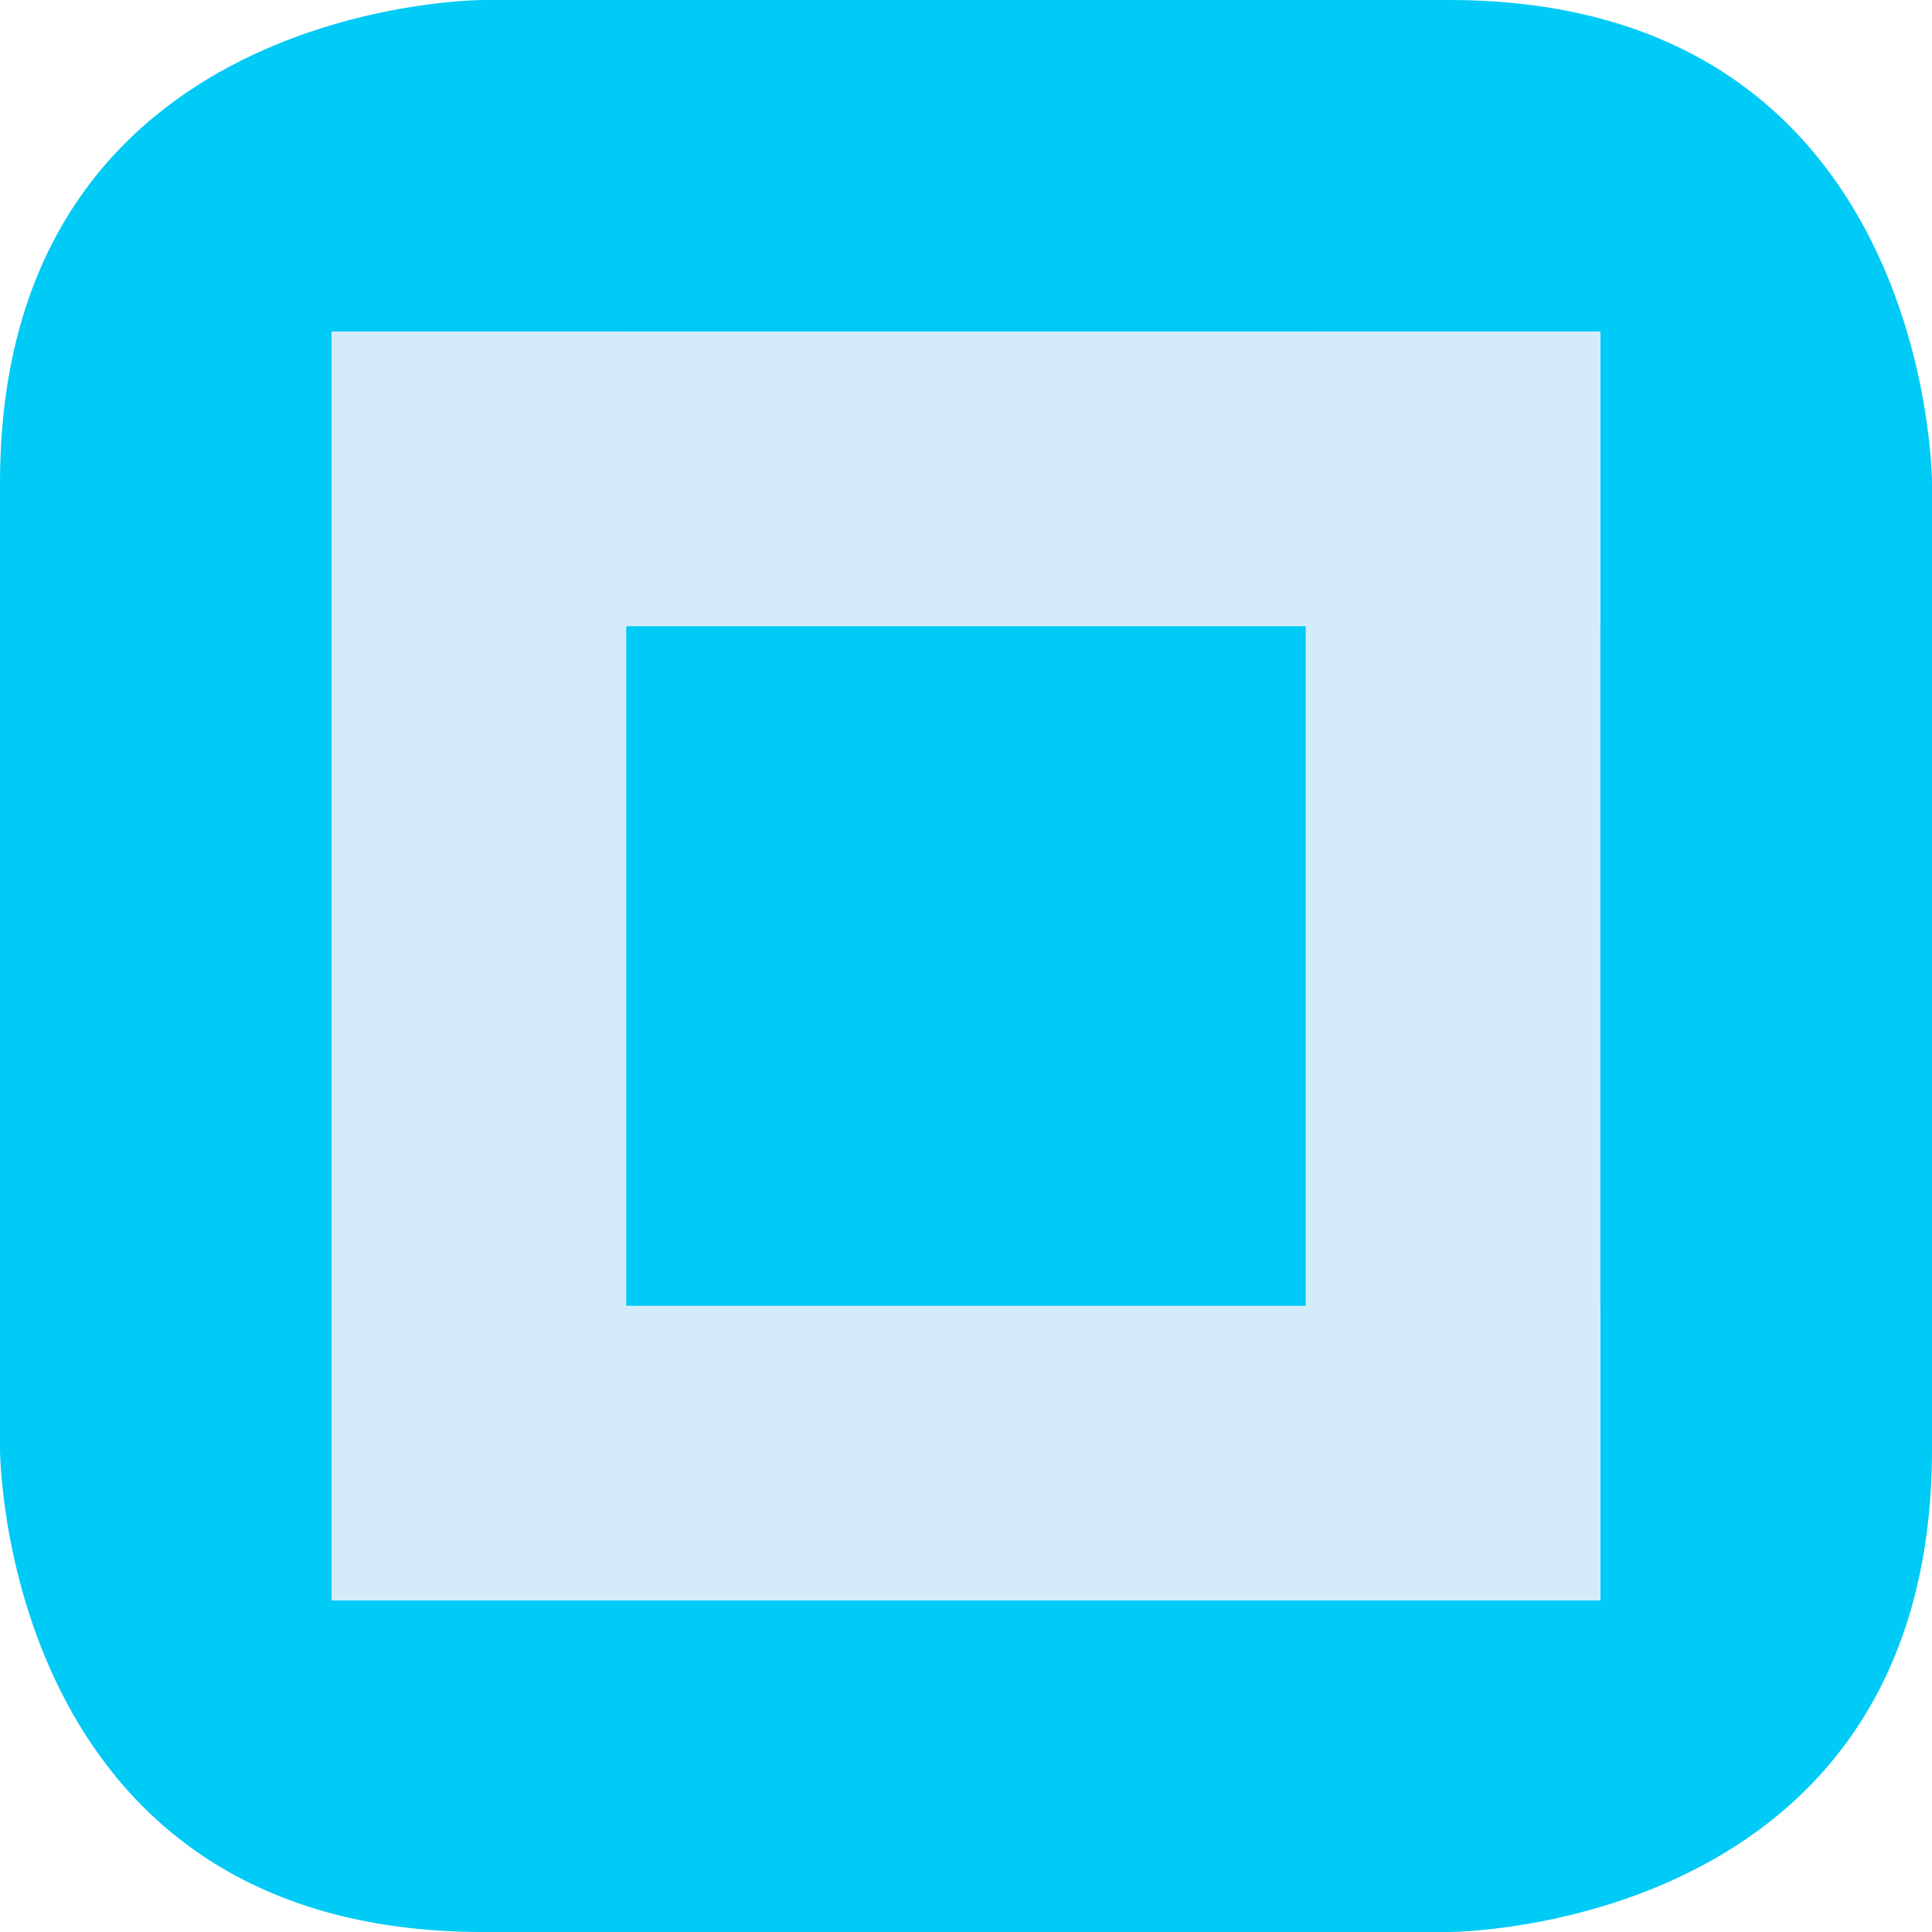
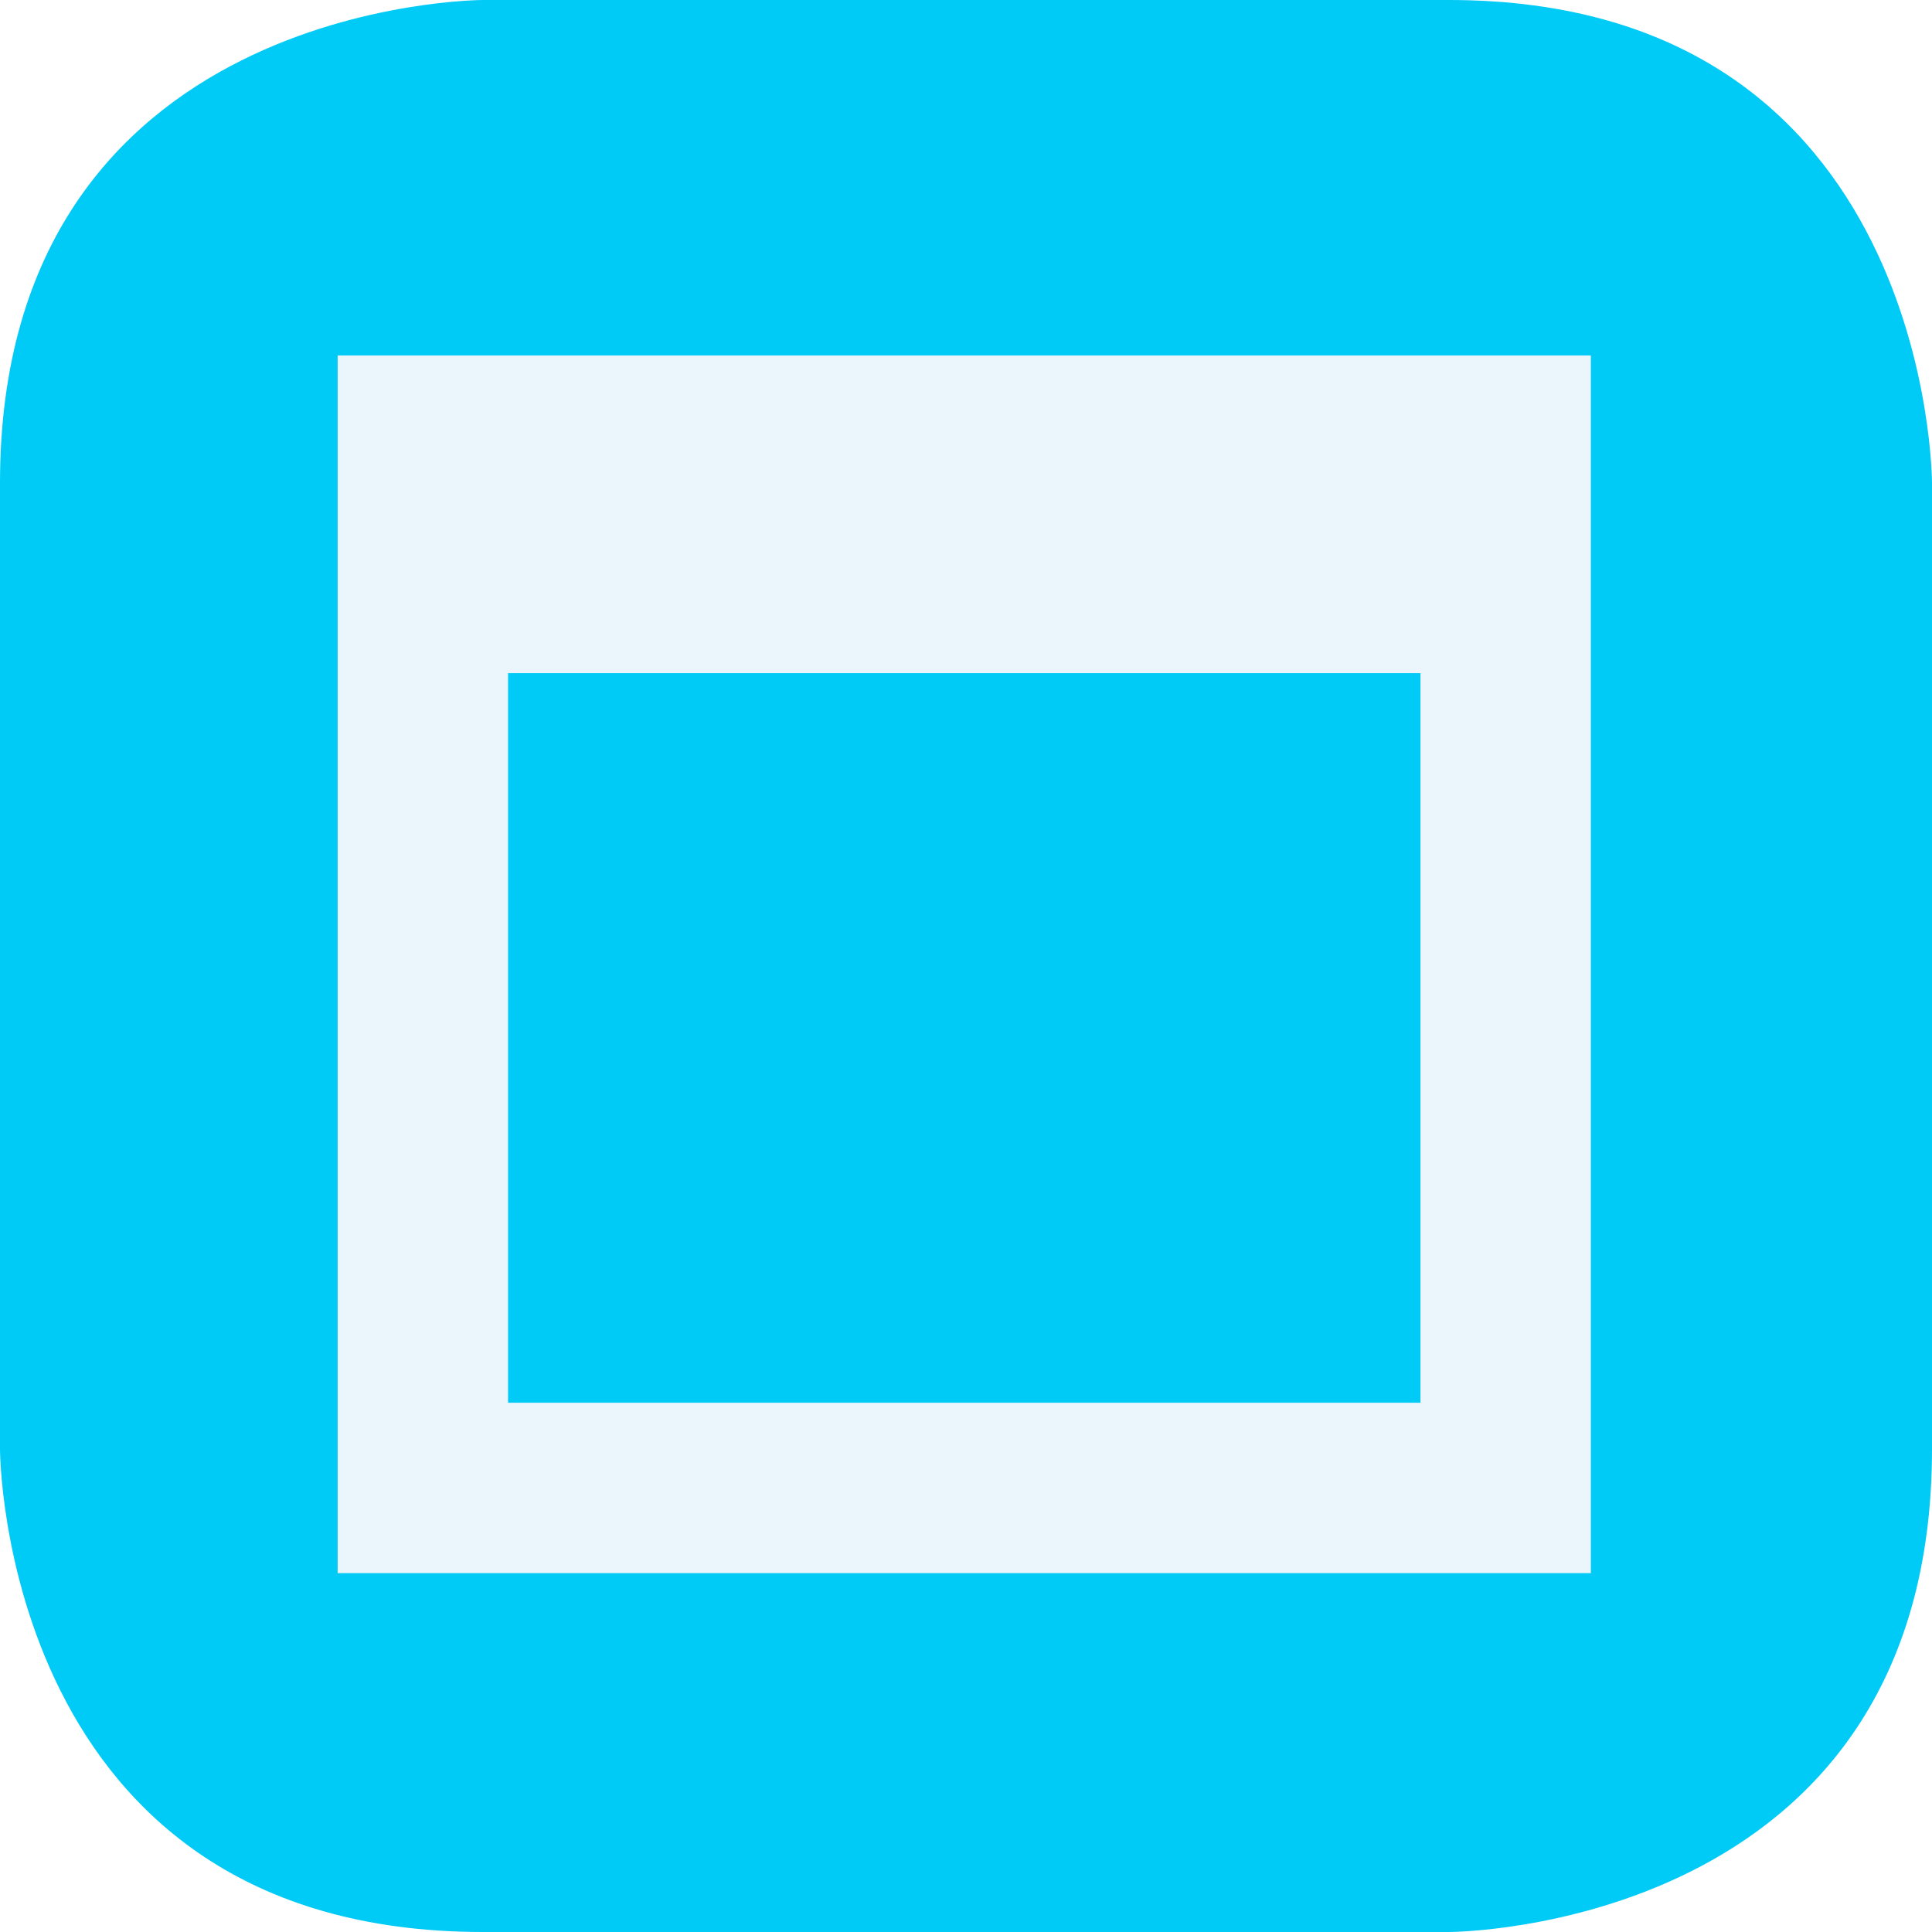
<svg xmlns="http://www.w3.org/2000/svg" version="1.1" id="Vrstva_1" x="0px" y="0px" width="22.676px" height="22.676px" viewBox="0 0 22.676 22.676" enable-background="new 0 0 22.676 22.676" xml:space="preserve">
-   <defs id="defs13" />
-   <g id="g8">
-     <g id="g6">
-       <path d="m 5.669,1.783371e-7 c 0,0 -5.669,0 -5.669,5.669 V 17.008 c 0,0 0,5.668 5.669,5.668 h 11.337 c 0,0 5.67,0 5.67,-5.668 V 5.669 c 0,0 0,-5.669 -5.67,-5.669 z" id="path2" style="fill:#00caf6" />
-       <g id="g4536" transform="translate(-0.5676201,0.2829573)">
-         <rect y="3.608" x="4.459" height="3.459" width="14.893" id="rect17" style="opacity:1;fill:#d4ecf9;fill-opacity:1;stroke:none;stroke-width:1.123;stroke-opacity:1" />
-         <rect y="15.043" x="4.459" height="3.459" width="14.893" id="rect17-3" style="opacity:1;fill:#d4ecf9;fill-opacity:1;stroke:none;stroke-width:1.123;stroke-opacity:1" />
-         <rect transform="rotate(90)" y="-7.918" x="3.608" height="3.459" width="14.893" id="rect17-3-6" style="opacity:1;fill:#d4ecf9;fill-opacity:1;stroke:none;stroke-width:1.123;stroke-opacity:1" />
-         <rect transform="rotate(90)" y="-19.352" x="3.608" height="3.459" width="14.893" id="rect17-3-6-7" style="opacity:1;fill:#d4ecf9;fill-opacity:1;stroke:none;stroke-width:1.123;stroke-opacity:1" />
-       </g>
-     </g>
+   <g>
+     <path fill="#00CAF6" d="M5.669,0C5.669,0,0,0,0,5.669v11.339c0,0,0,5.668,5.669,5.668h11.337c0,0,5.67,0,5.67-5.668V5.669   c0,0,0-5.669-5.67-5.669H5.669z" />
+     <path fill="#EBF6FC" d="M18.672,4.172H3.963v14.292h14.709 M5.963,7.901h10.709v8.563H5.963V7.901z" />
  </g>
</svg>
